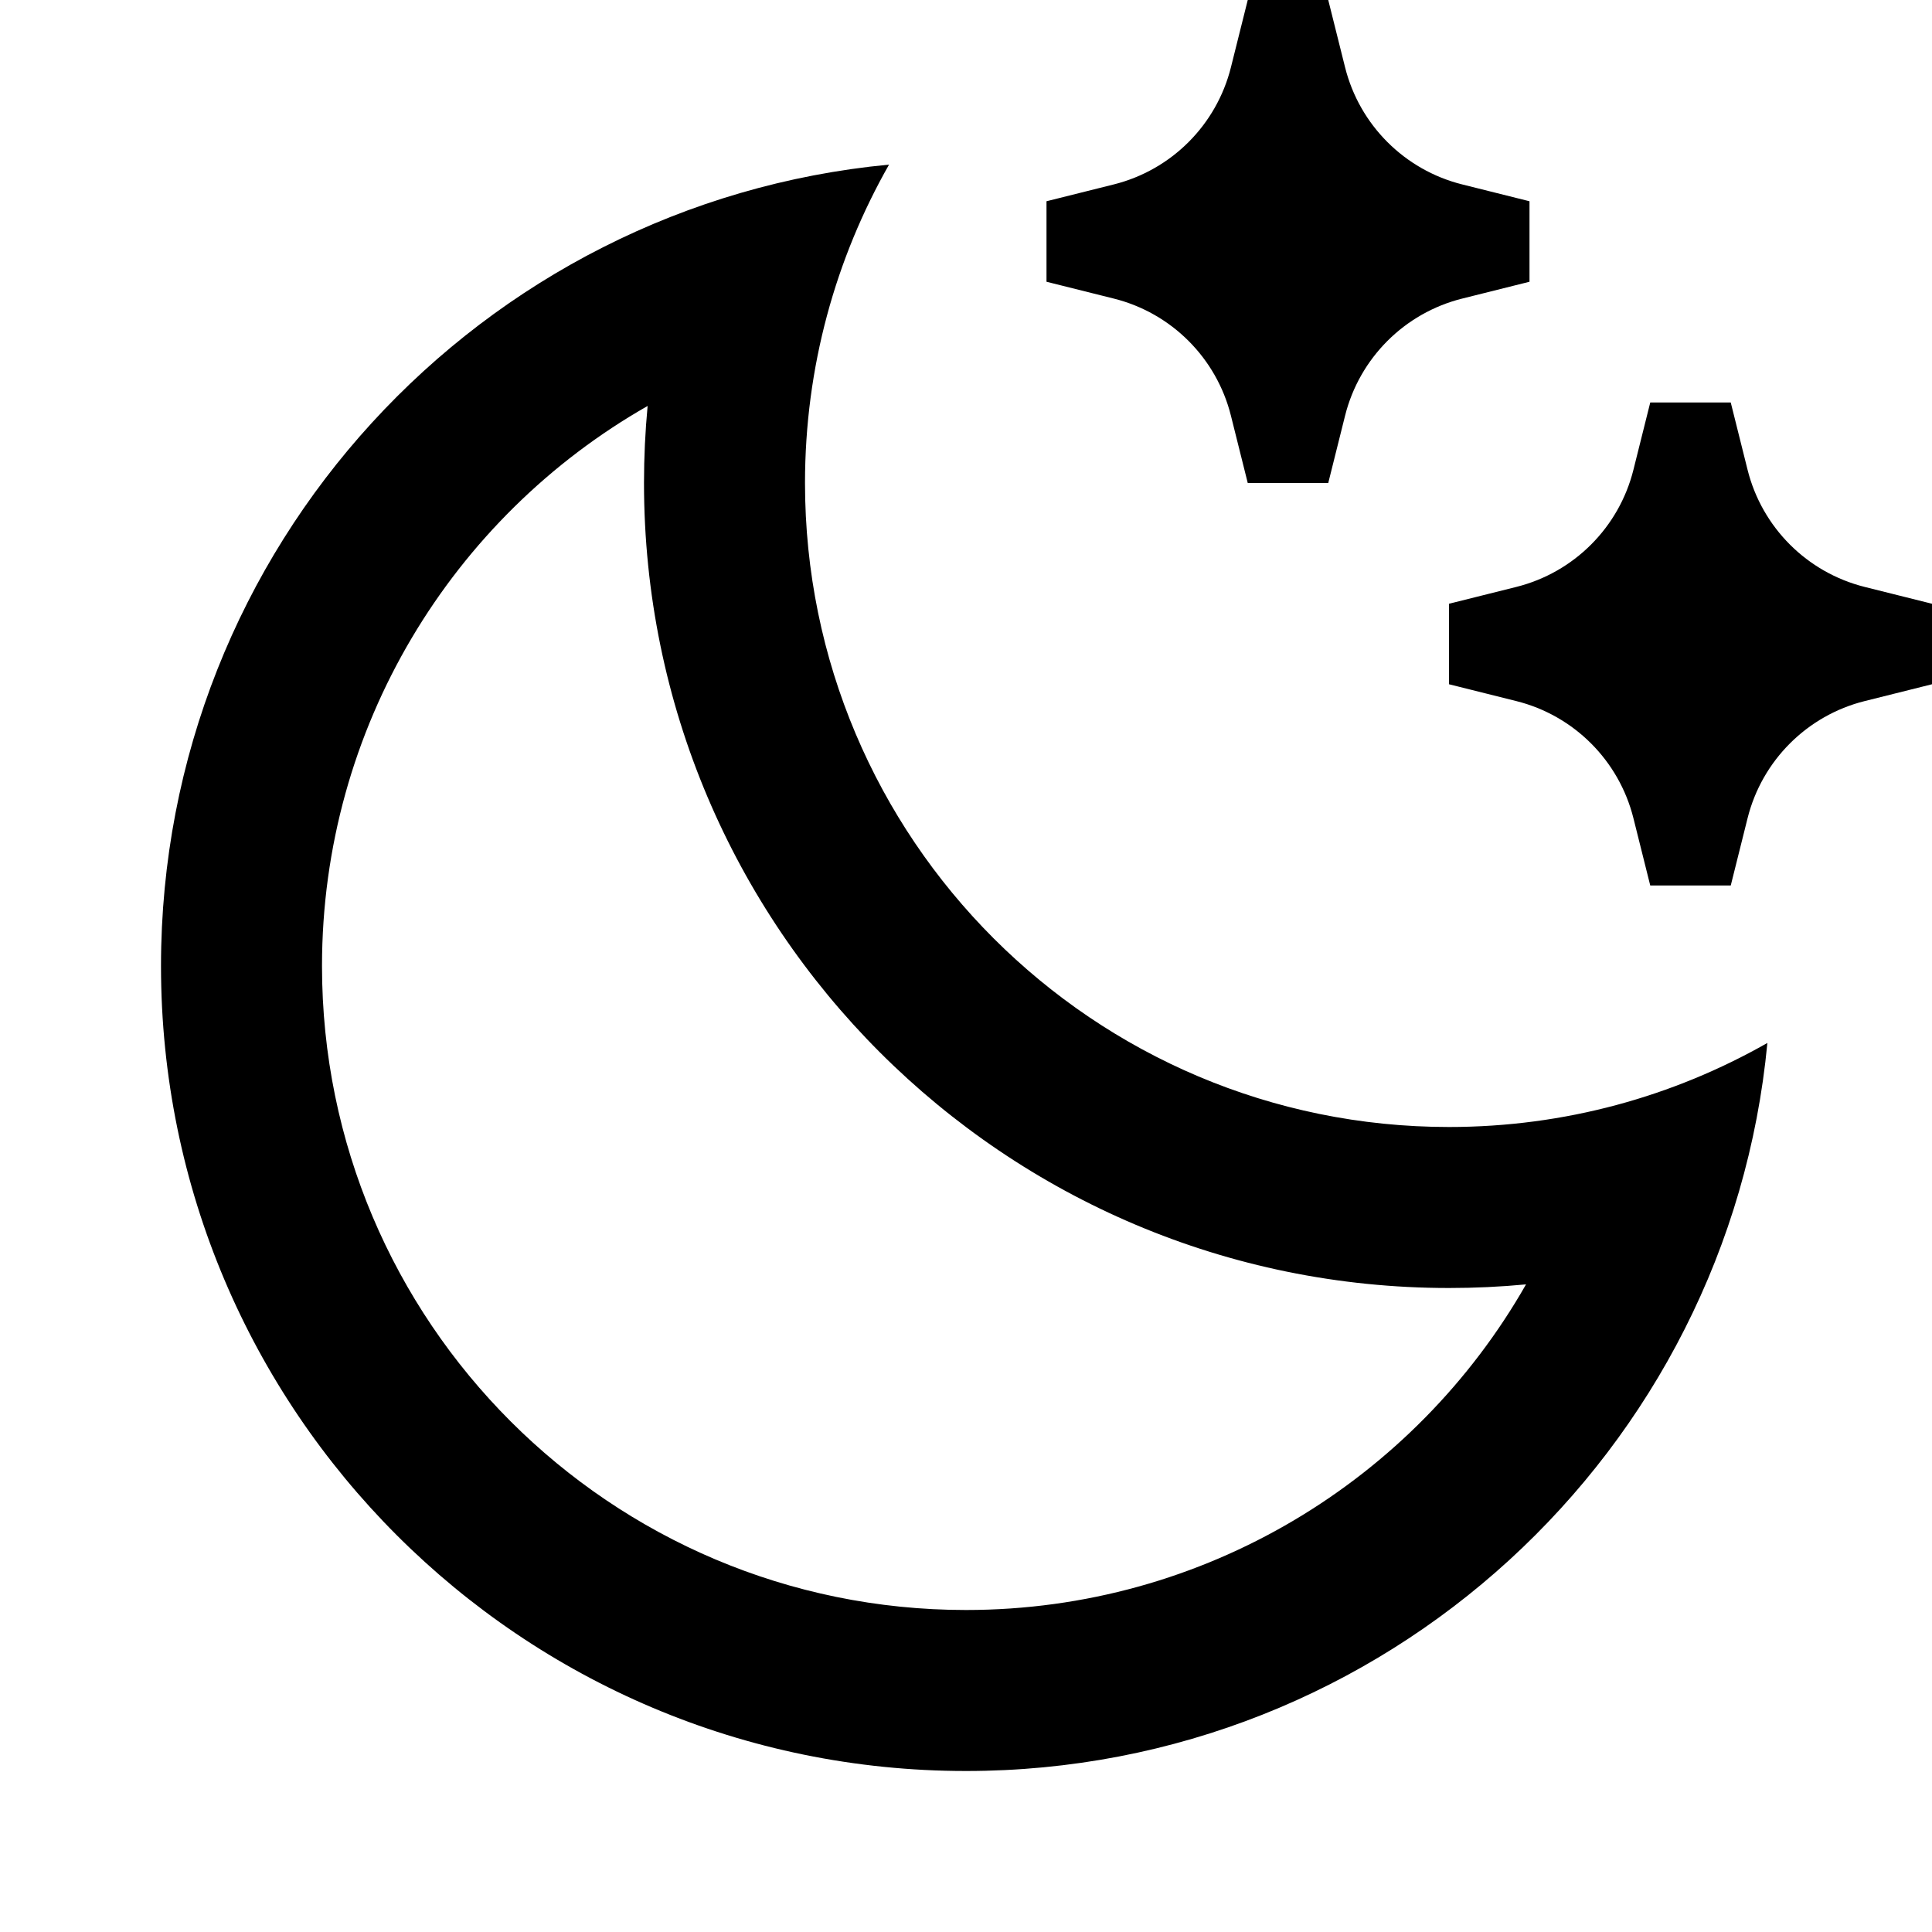
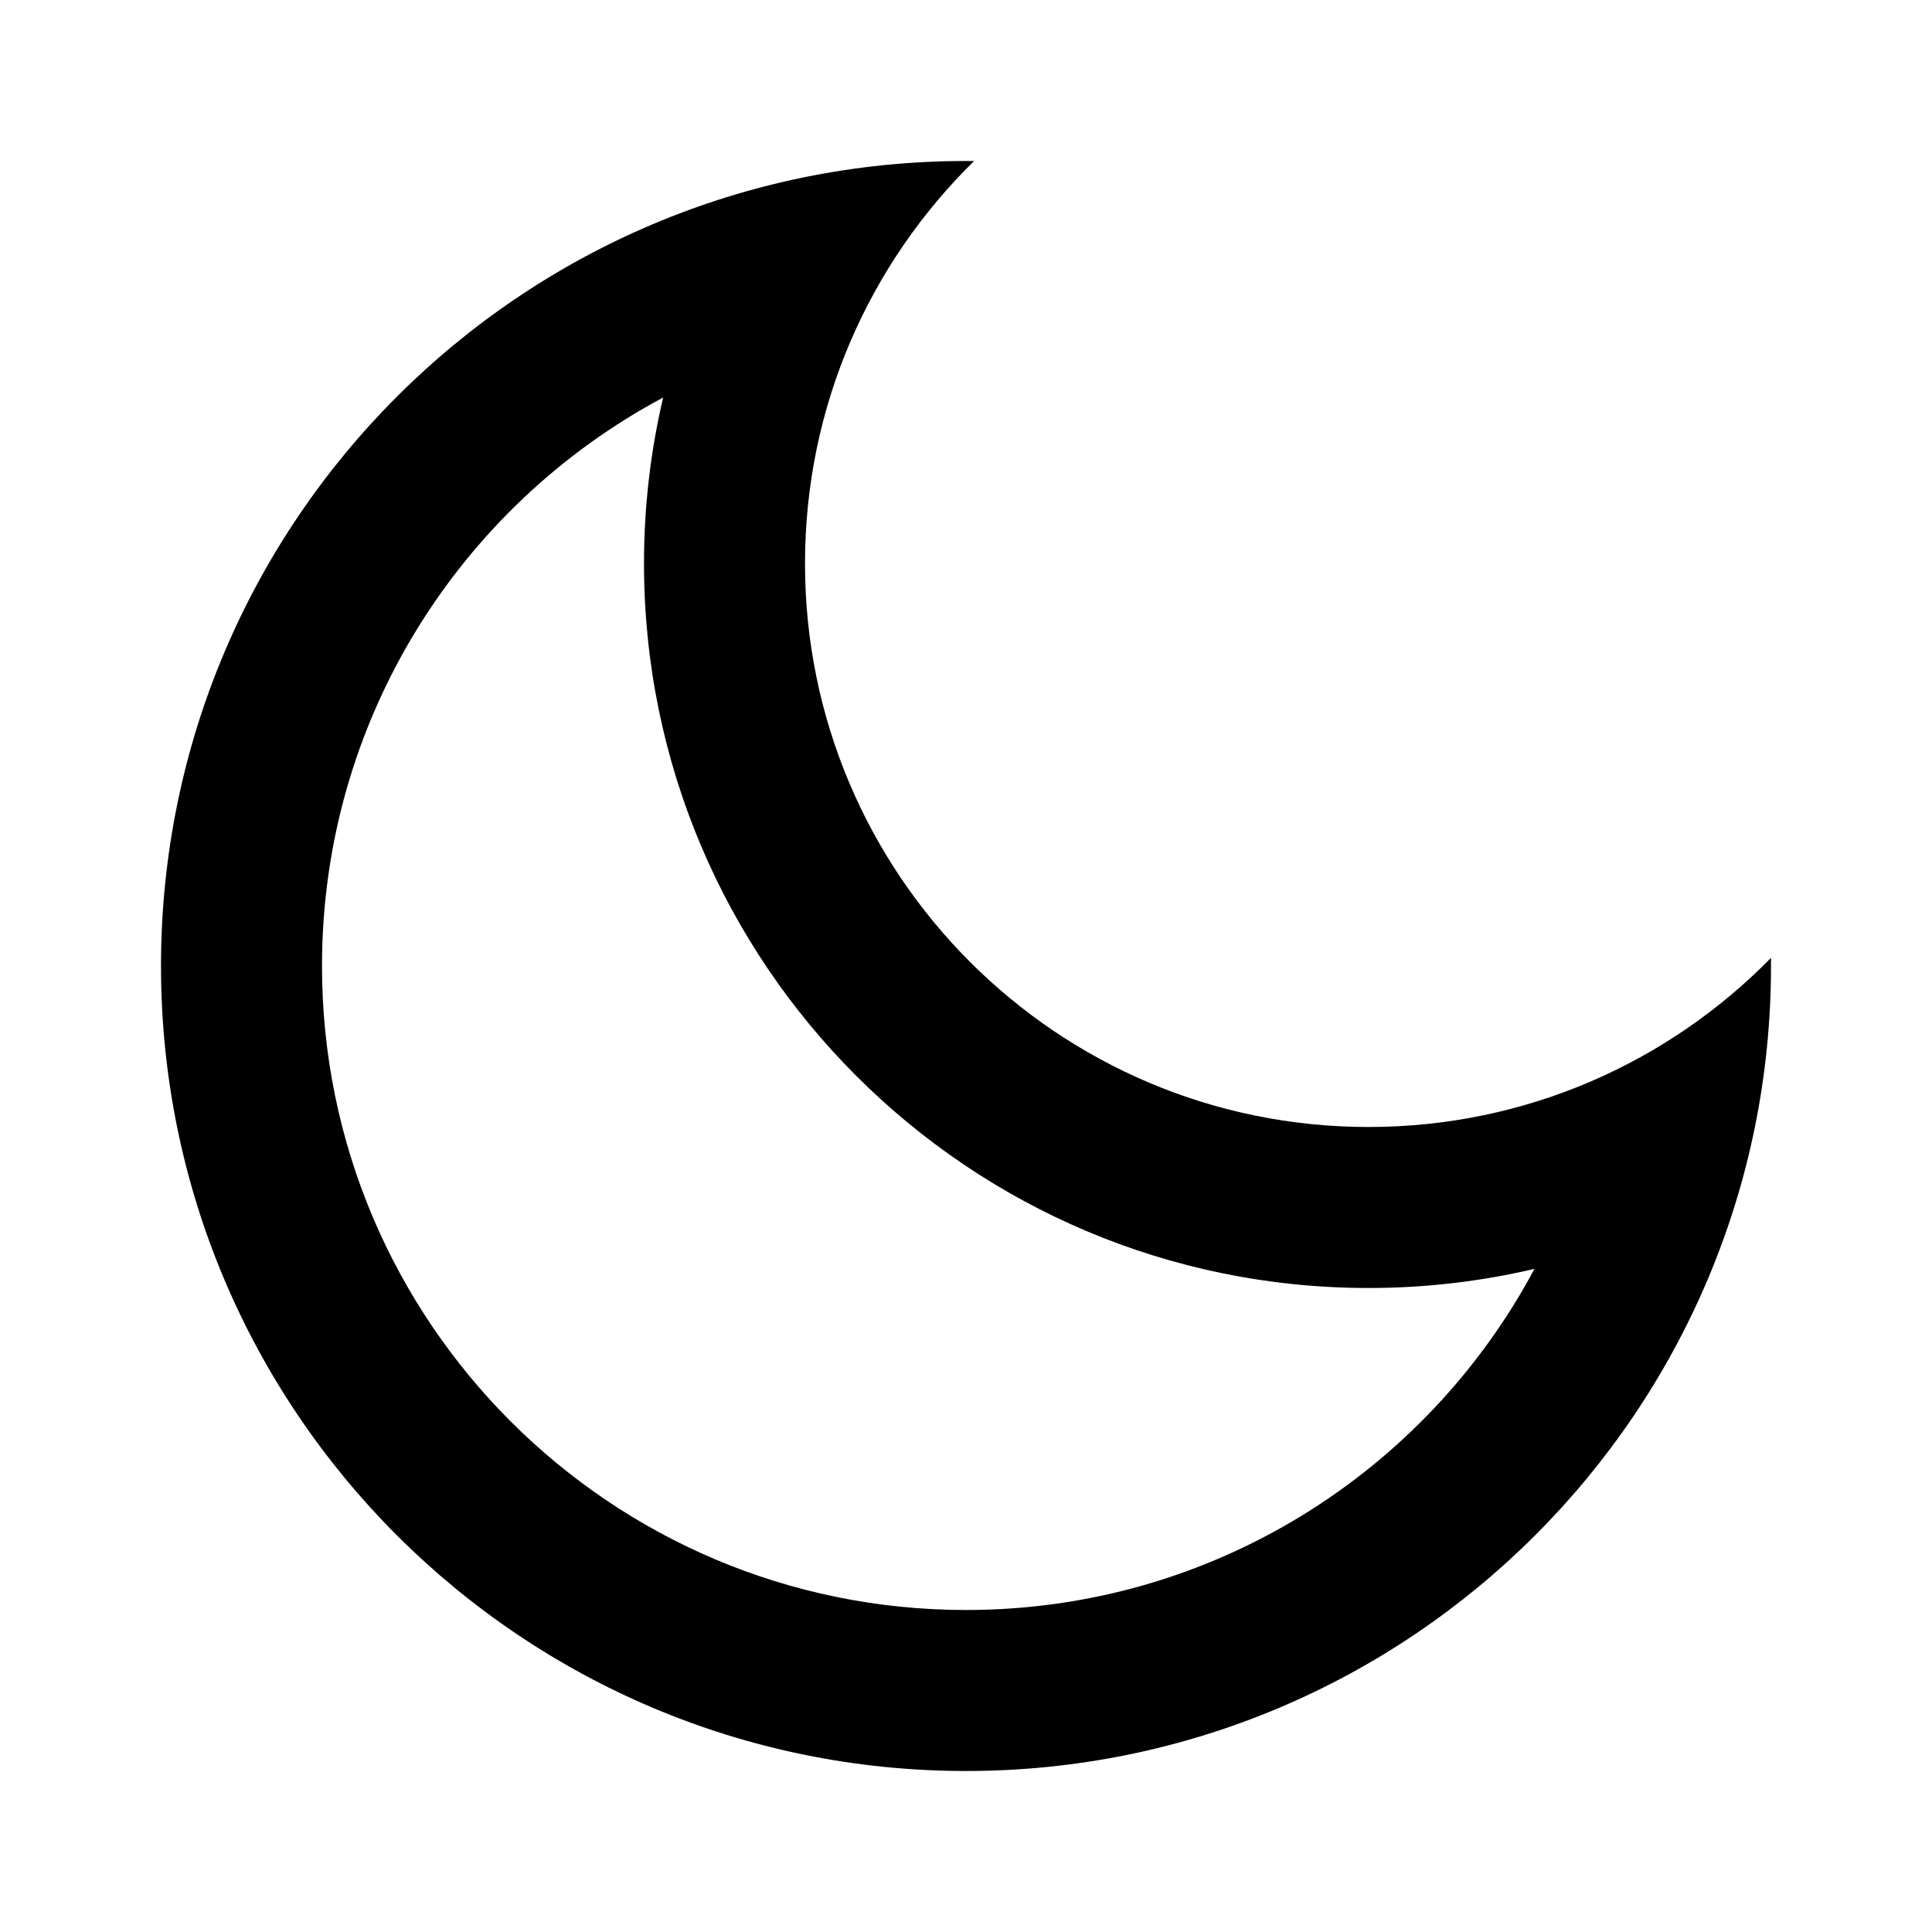
<svg xmlns="http://www.w3.org/2000/svg" stroke="currentColor" fill="currentColor" stroke-width="0" viewBox="0 0 24 24" height="200px" width="200px">
-   <path d="M10 6C10 10.418 13.582 14 18 14C19.439 14 20.788 13.62 21.955 12.956C21.474 18.03 17.201 22 12 22C6.477 22 2 17.523 2 12C2 6.799 5.97 2.526 11.044 2.045C10.38 3.212 10 4.561 10 6ZM4 12C4 16.418 7.582 20 12 20C14.965 20 17.576 18.379 18.957 15.955C18.641 15.985 18.321 16 18 16C12.477 16 8 11.523 8 6C8 5.679 8.015 5.359 8.045 5.043C5.621 6.424 4 9.035 4 12ZM18.164 2.291L19 2.5V3.5L18.164 3.709C17.448 3.888 16.888 4.448 16.709 5.164L16.5 6H15.5L15.291 5.164C15.112 4.448 14.552 3.888 13.836 3.709L13 3.5V2.5L13.836 2.291C14.552 2.112 15.112 1.552 15.291 0.836L15.5 0H16.5L16.709 0.836C16.888 1.552 17.448 2.112 18.164 2.291ZM23.164 7.291L24 7.5V8.5L23.164 8.709C22.448 8.888 21.888 9.448 21.709 10.164L21.5 11H20.5L20.291 10.164C20.112 9.448 19.552 8.888 18.836 8.709L18 8.5V7.5L18.836 7.291C19.552 7.112 20.112 6.552 20.291 5.836L20.5 5H21.5L21.709 5.836C21.888 6.552 22.448 7.112 23.164 7.291Z" />
+   <path d="M10 7C10 10.866 13.134 14 17 14C18.958 14 20.729 13.196 22 11.899C22 11.933 22 11.966 22 12C22 17.523 17.523 22 12 22C6.477 22 2 17.523 2 12C2 6.477 6.477 2 12 2C12.034 2 12.067 2 12.101 2C10.804 3.271 10 5.042 10 7ZM4 12C4 16.418 7.582 20 12 20C15.058 20 17.716 18.284 19.062 15.762C18.395 15.919 17.703 16 17 16C12.029 16 8 11.971 8 7C8 6.296 8.081 5.605 8.238 4.938C5.716 6.284 4 8.942 4 12Z" />
</svg>
